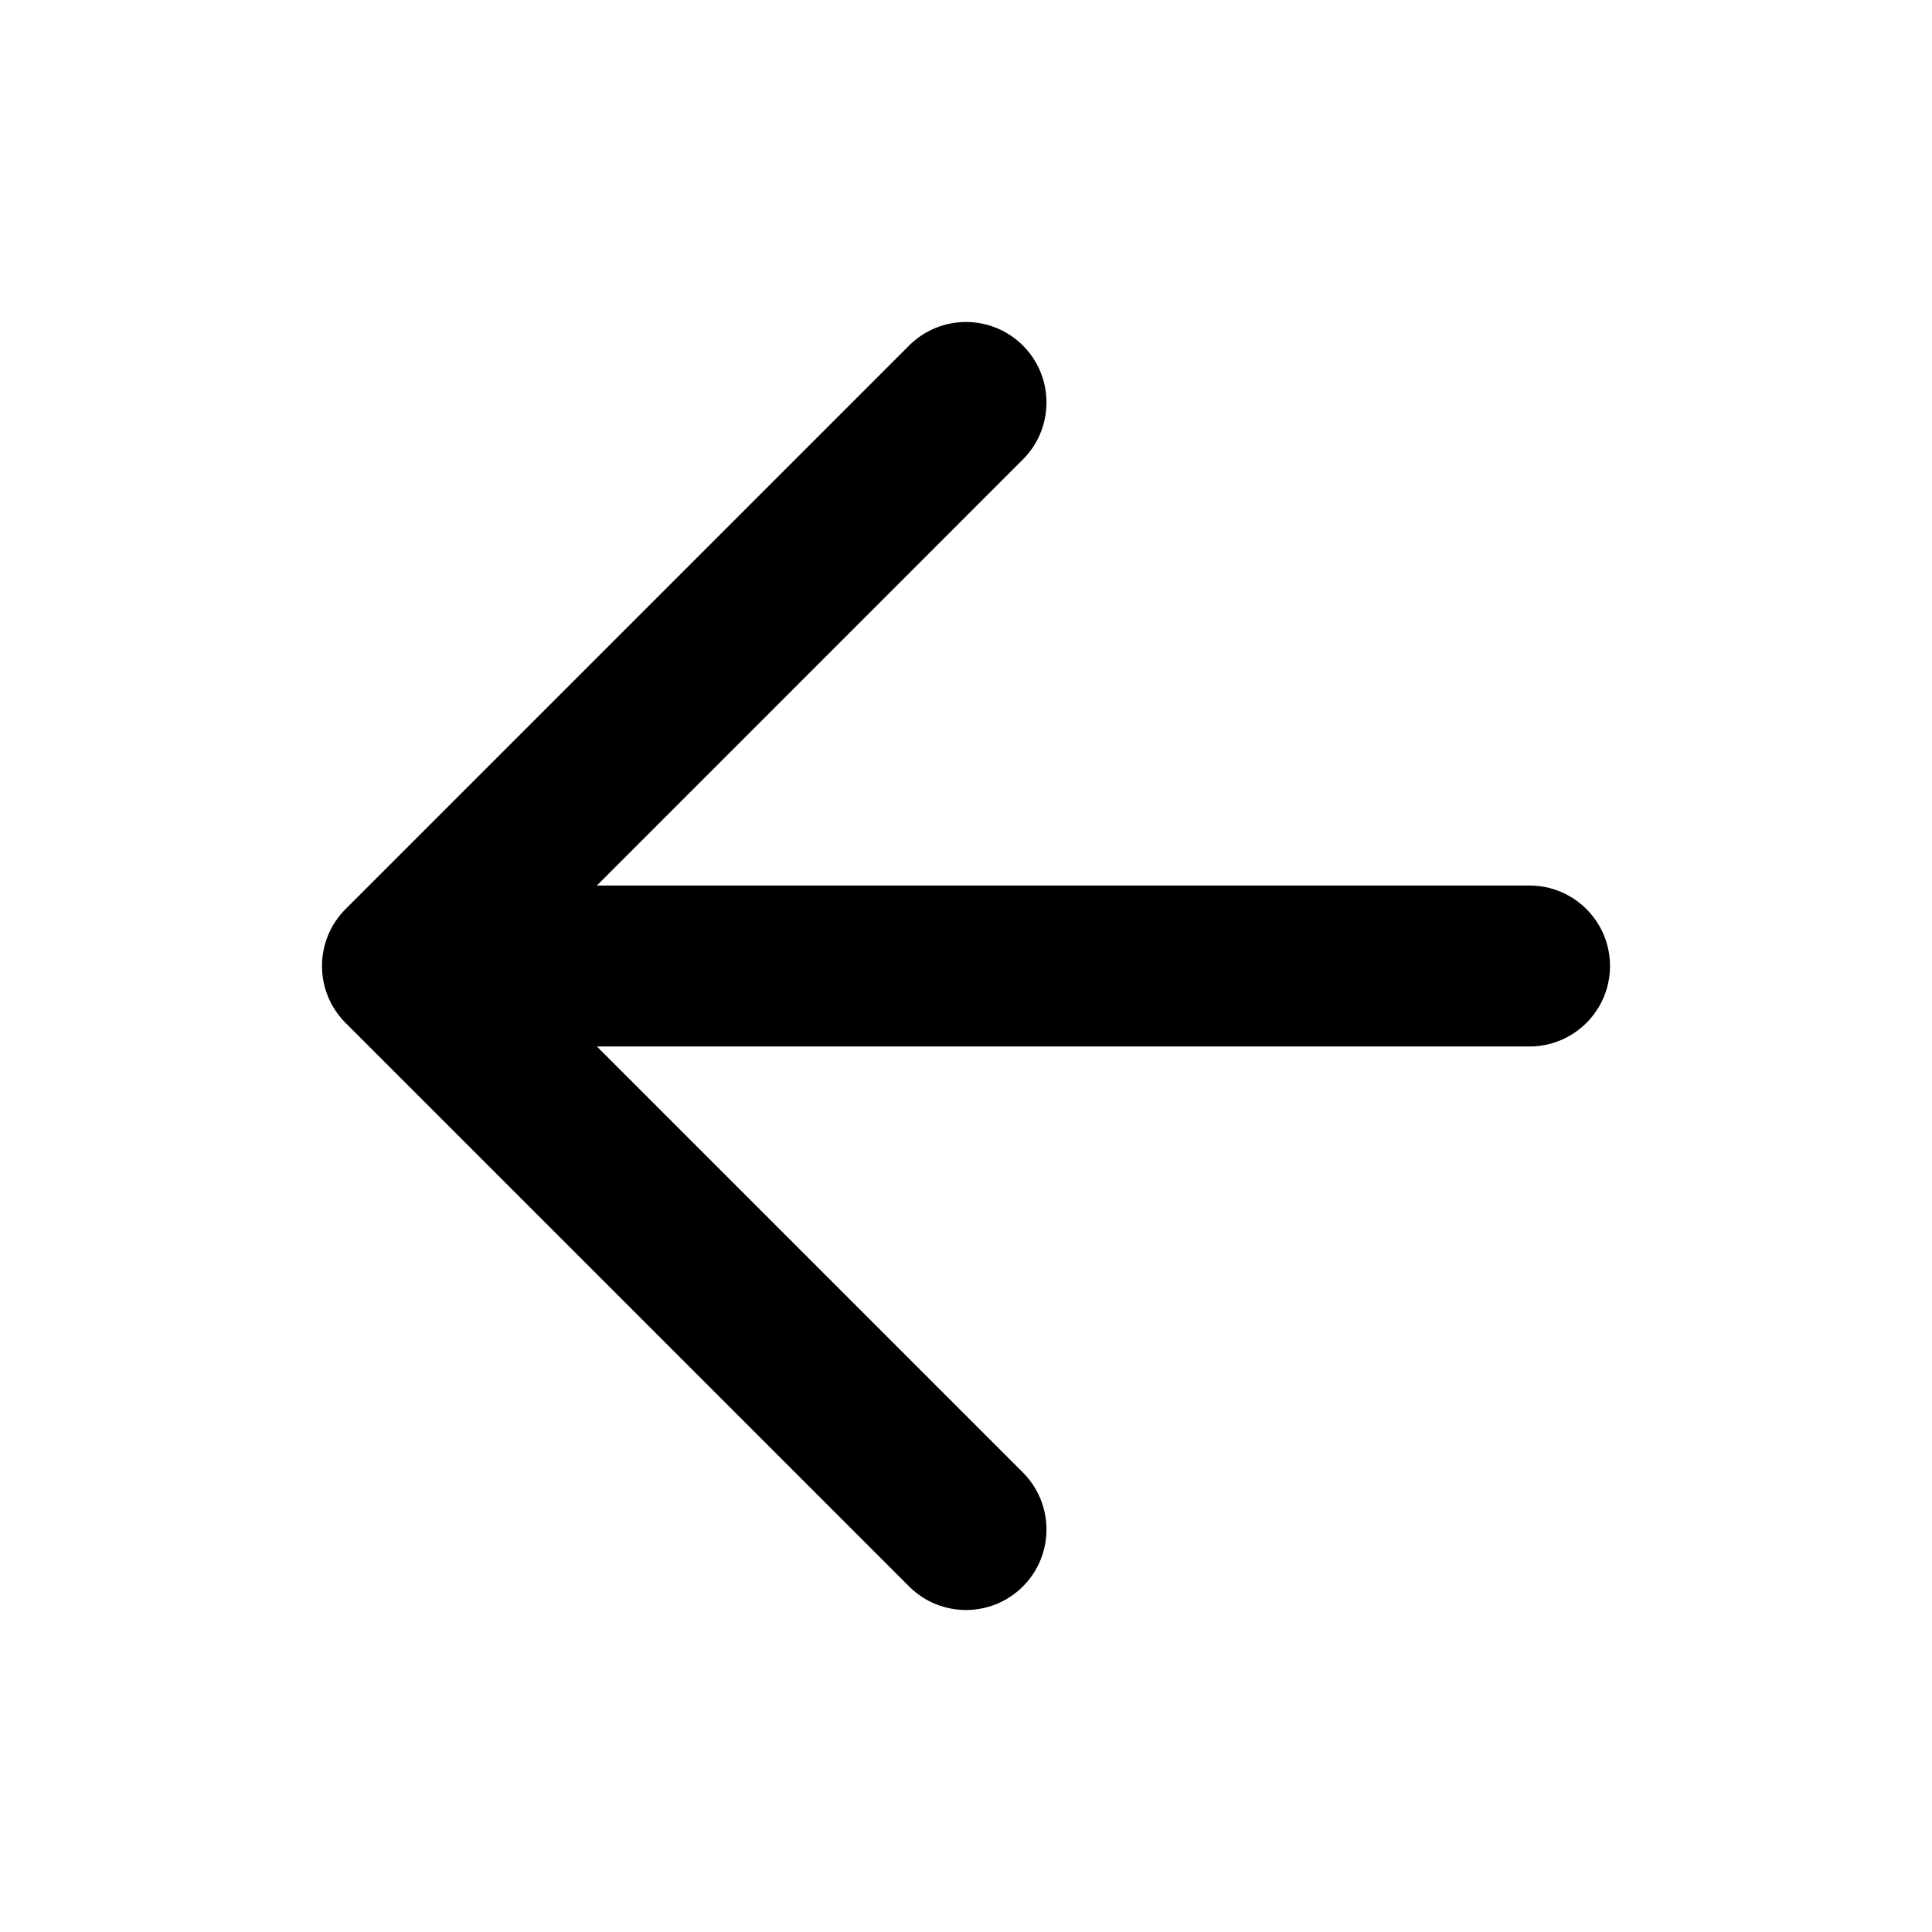
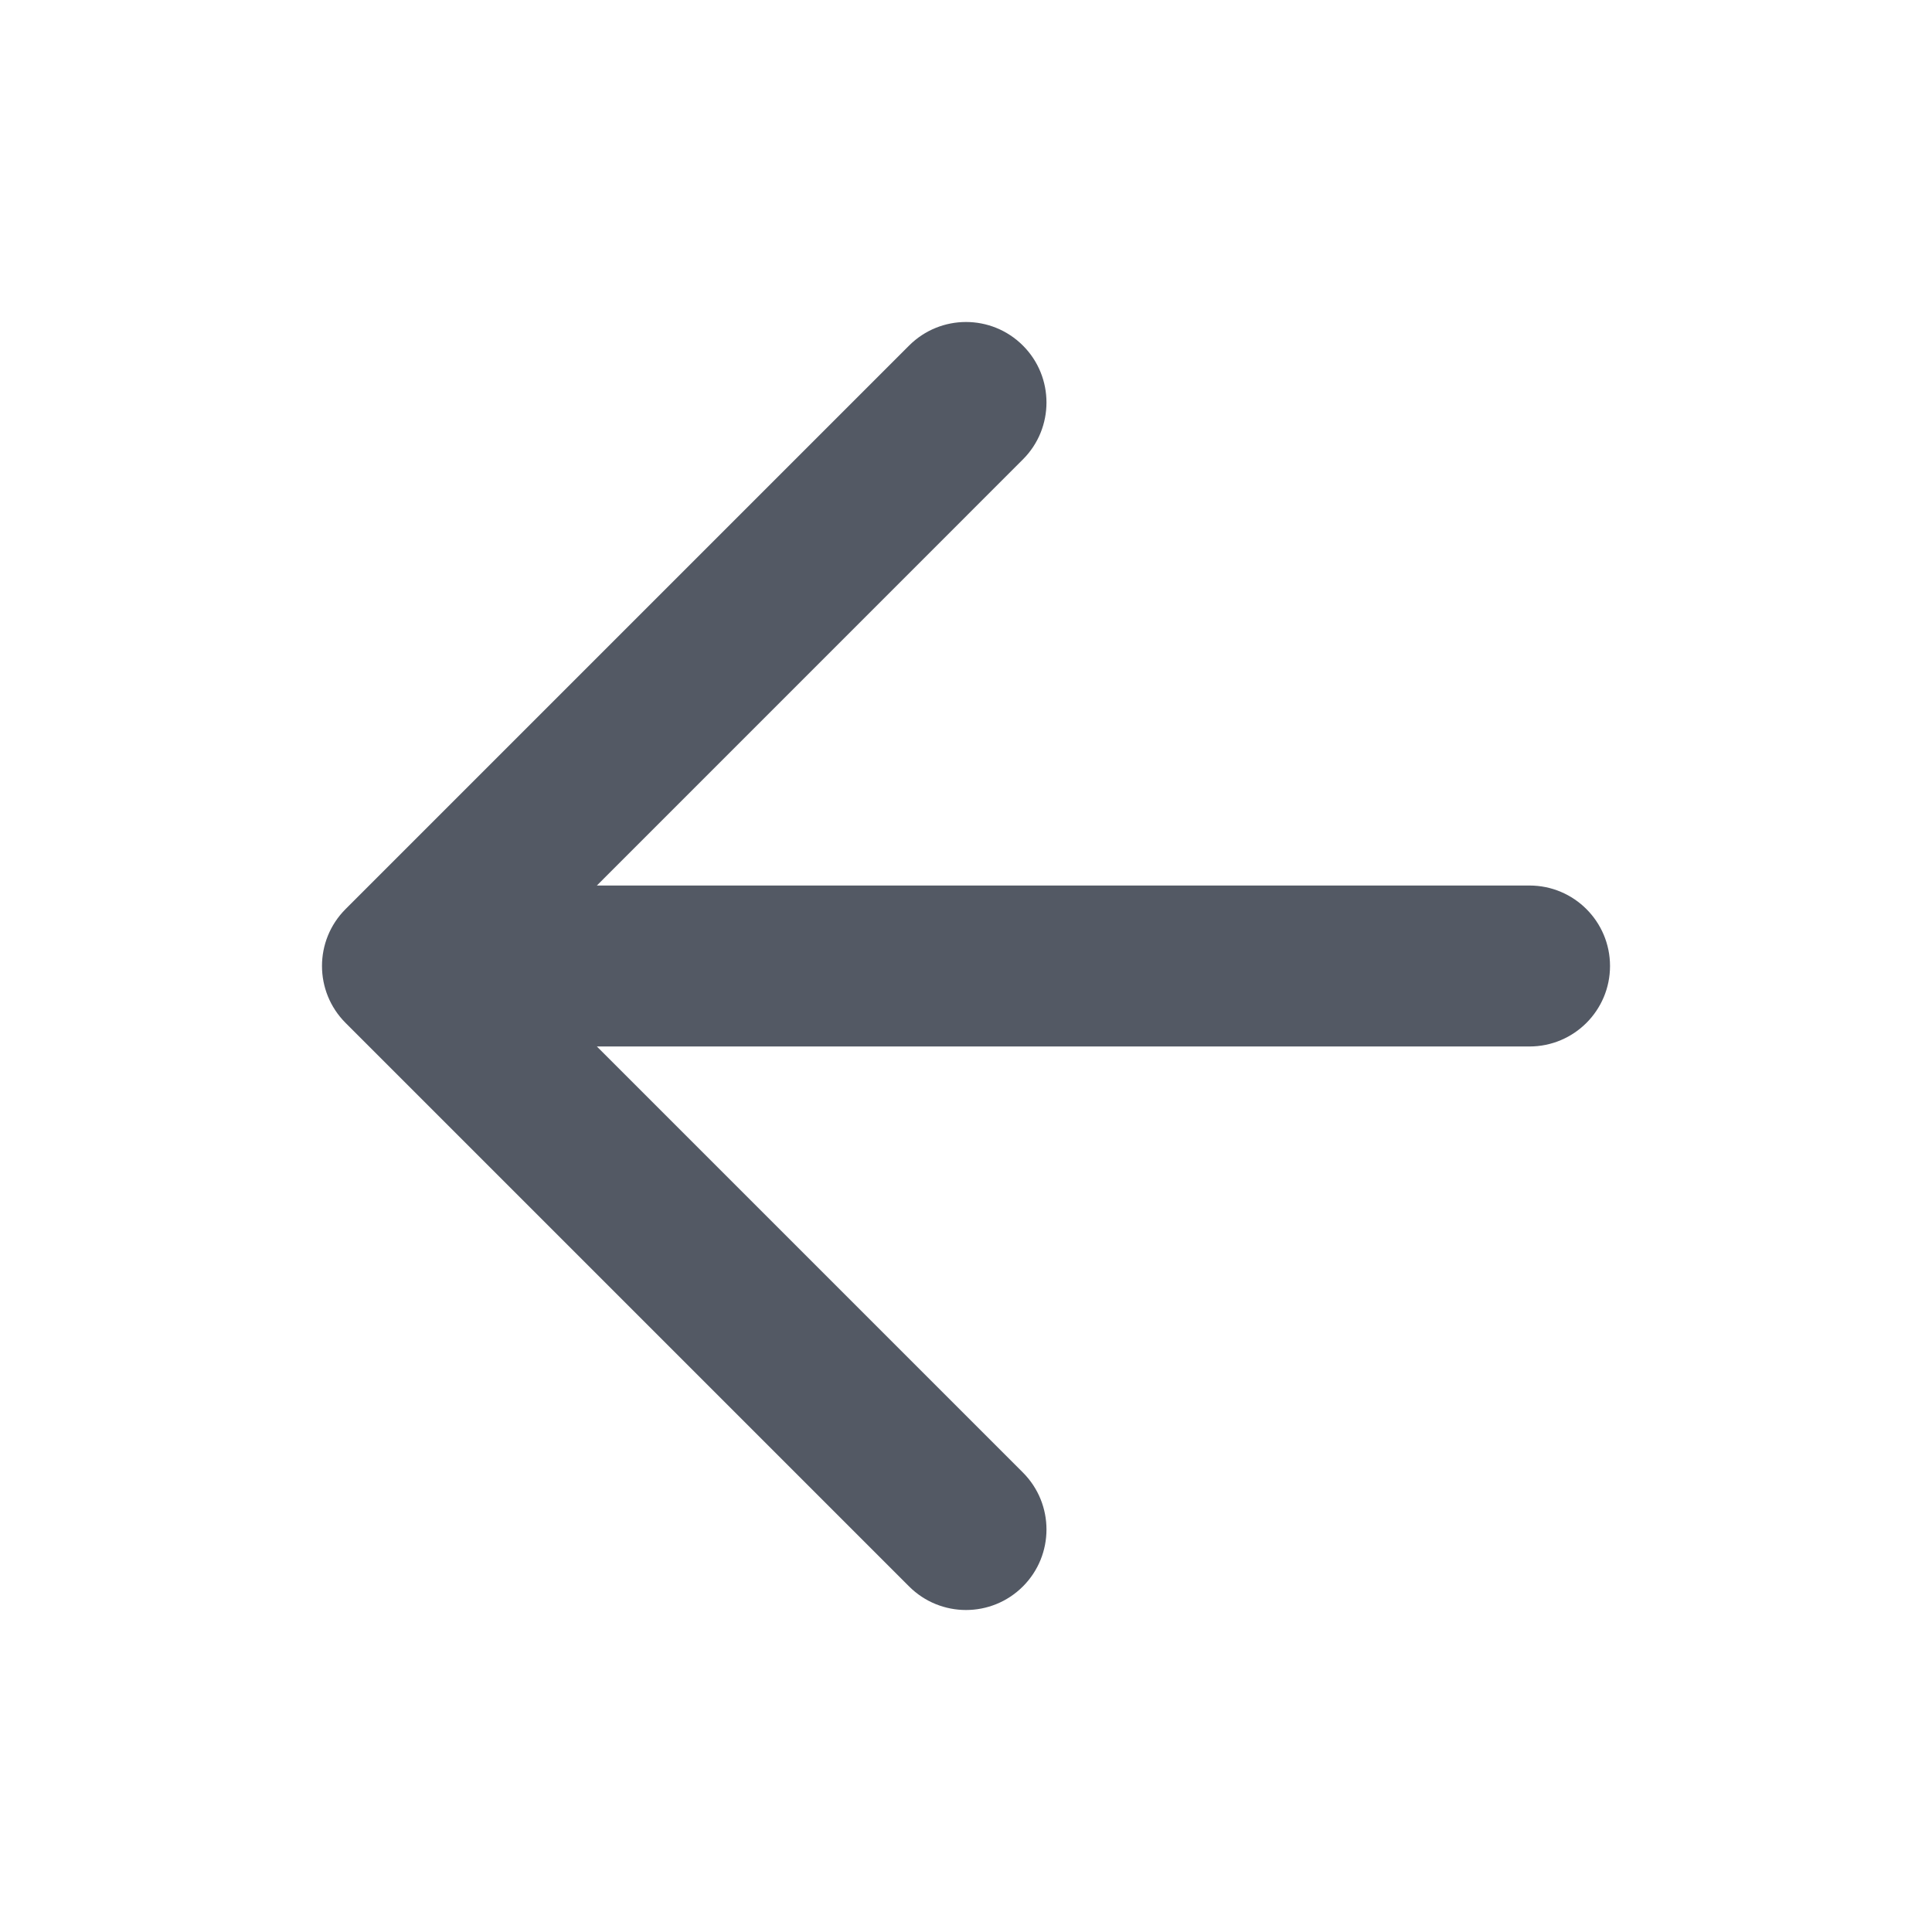
<svg xmlns="http://www.w3.org/2000/svg" width="32" height="32" viewBox="0 0 32 32" fill="none">
-   <path fill-rule="evenodd" clip-rule="evenodd" d="M16.943 5.724C17.463 6.244 17.463 7.089 16.943 7.609L9.886 14.667H25.333C26.07 14.667 26.667 15.264 26.667 16C26.667 16.736 26.07 17.333 25.333 17.333H9.886L16.943 24.39C17.463 24.911 17.463 25.755 16.943 26.276C16.422 26.797 15.578 26.797 15.057 26.276L5.724 16.943C5.203 16.422 5.203 15.578 5.724 15.057L15.057 5.724C15.578 5.203 16.422 5.203 16.943 5.724Z" fill="black" />
+   <path fill-rule="evenodd" clip-rule="evenodd" d="M16.943 5.724C17.463 6.244 17.463 7.089 16.943 7.609L9.886 14.667H25.333C26.07 14.667 26.667 15.264 26.667 16C26.667 16.736 26.07 17.333 25.333 17.333H9.886L16.943 24.39C17.463 24.911 17.463 25.755 16.943 26.276C16.422 26.797 15.578 26.797 15.057 26.276L5.724 16.943C5.203 16.422 5.203 15.578 5.724 15.057L15.057 5.724C15.578 5.203 16.422 5.203 16.943 5.724Z" fill="#535964" />
</svg>
